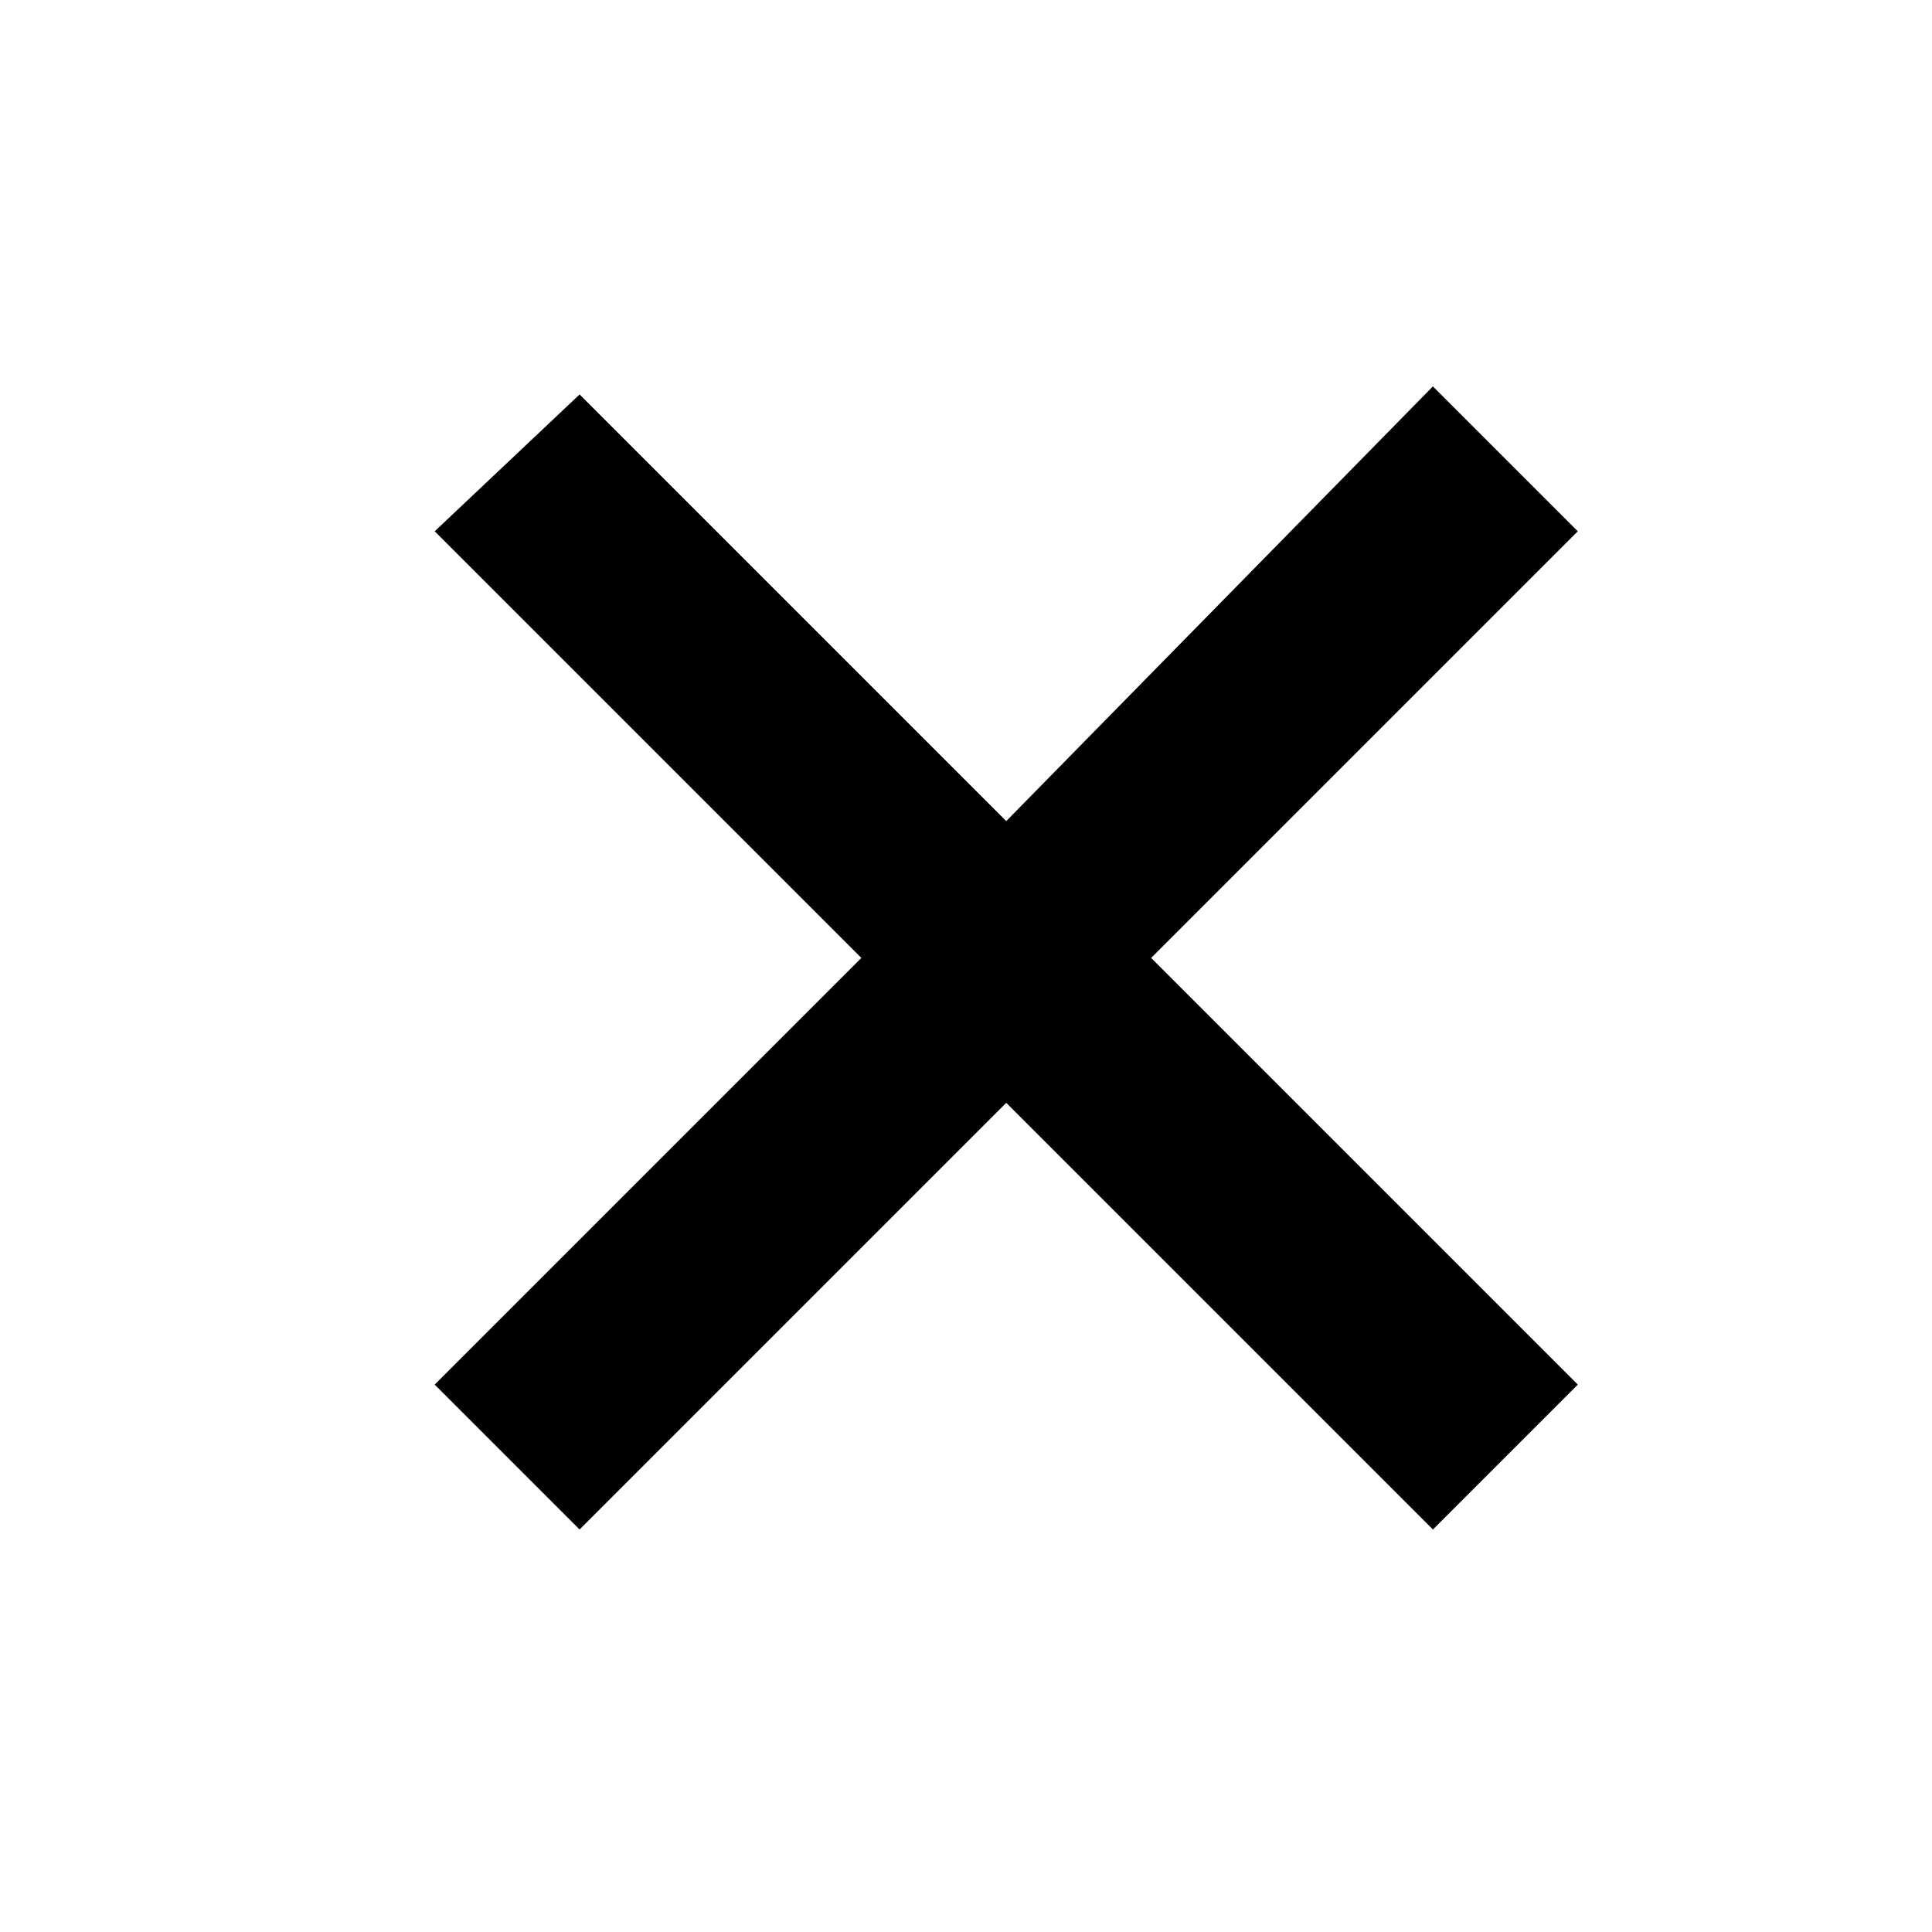
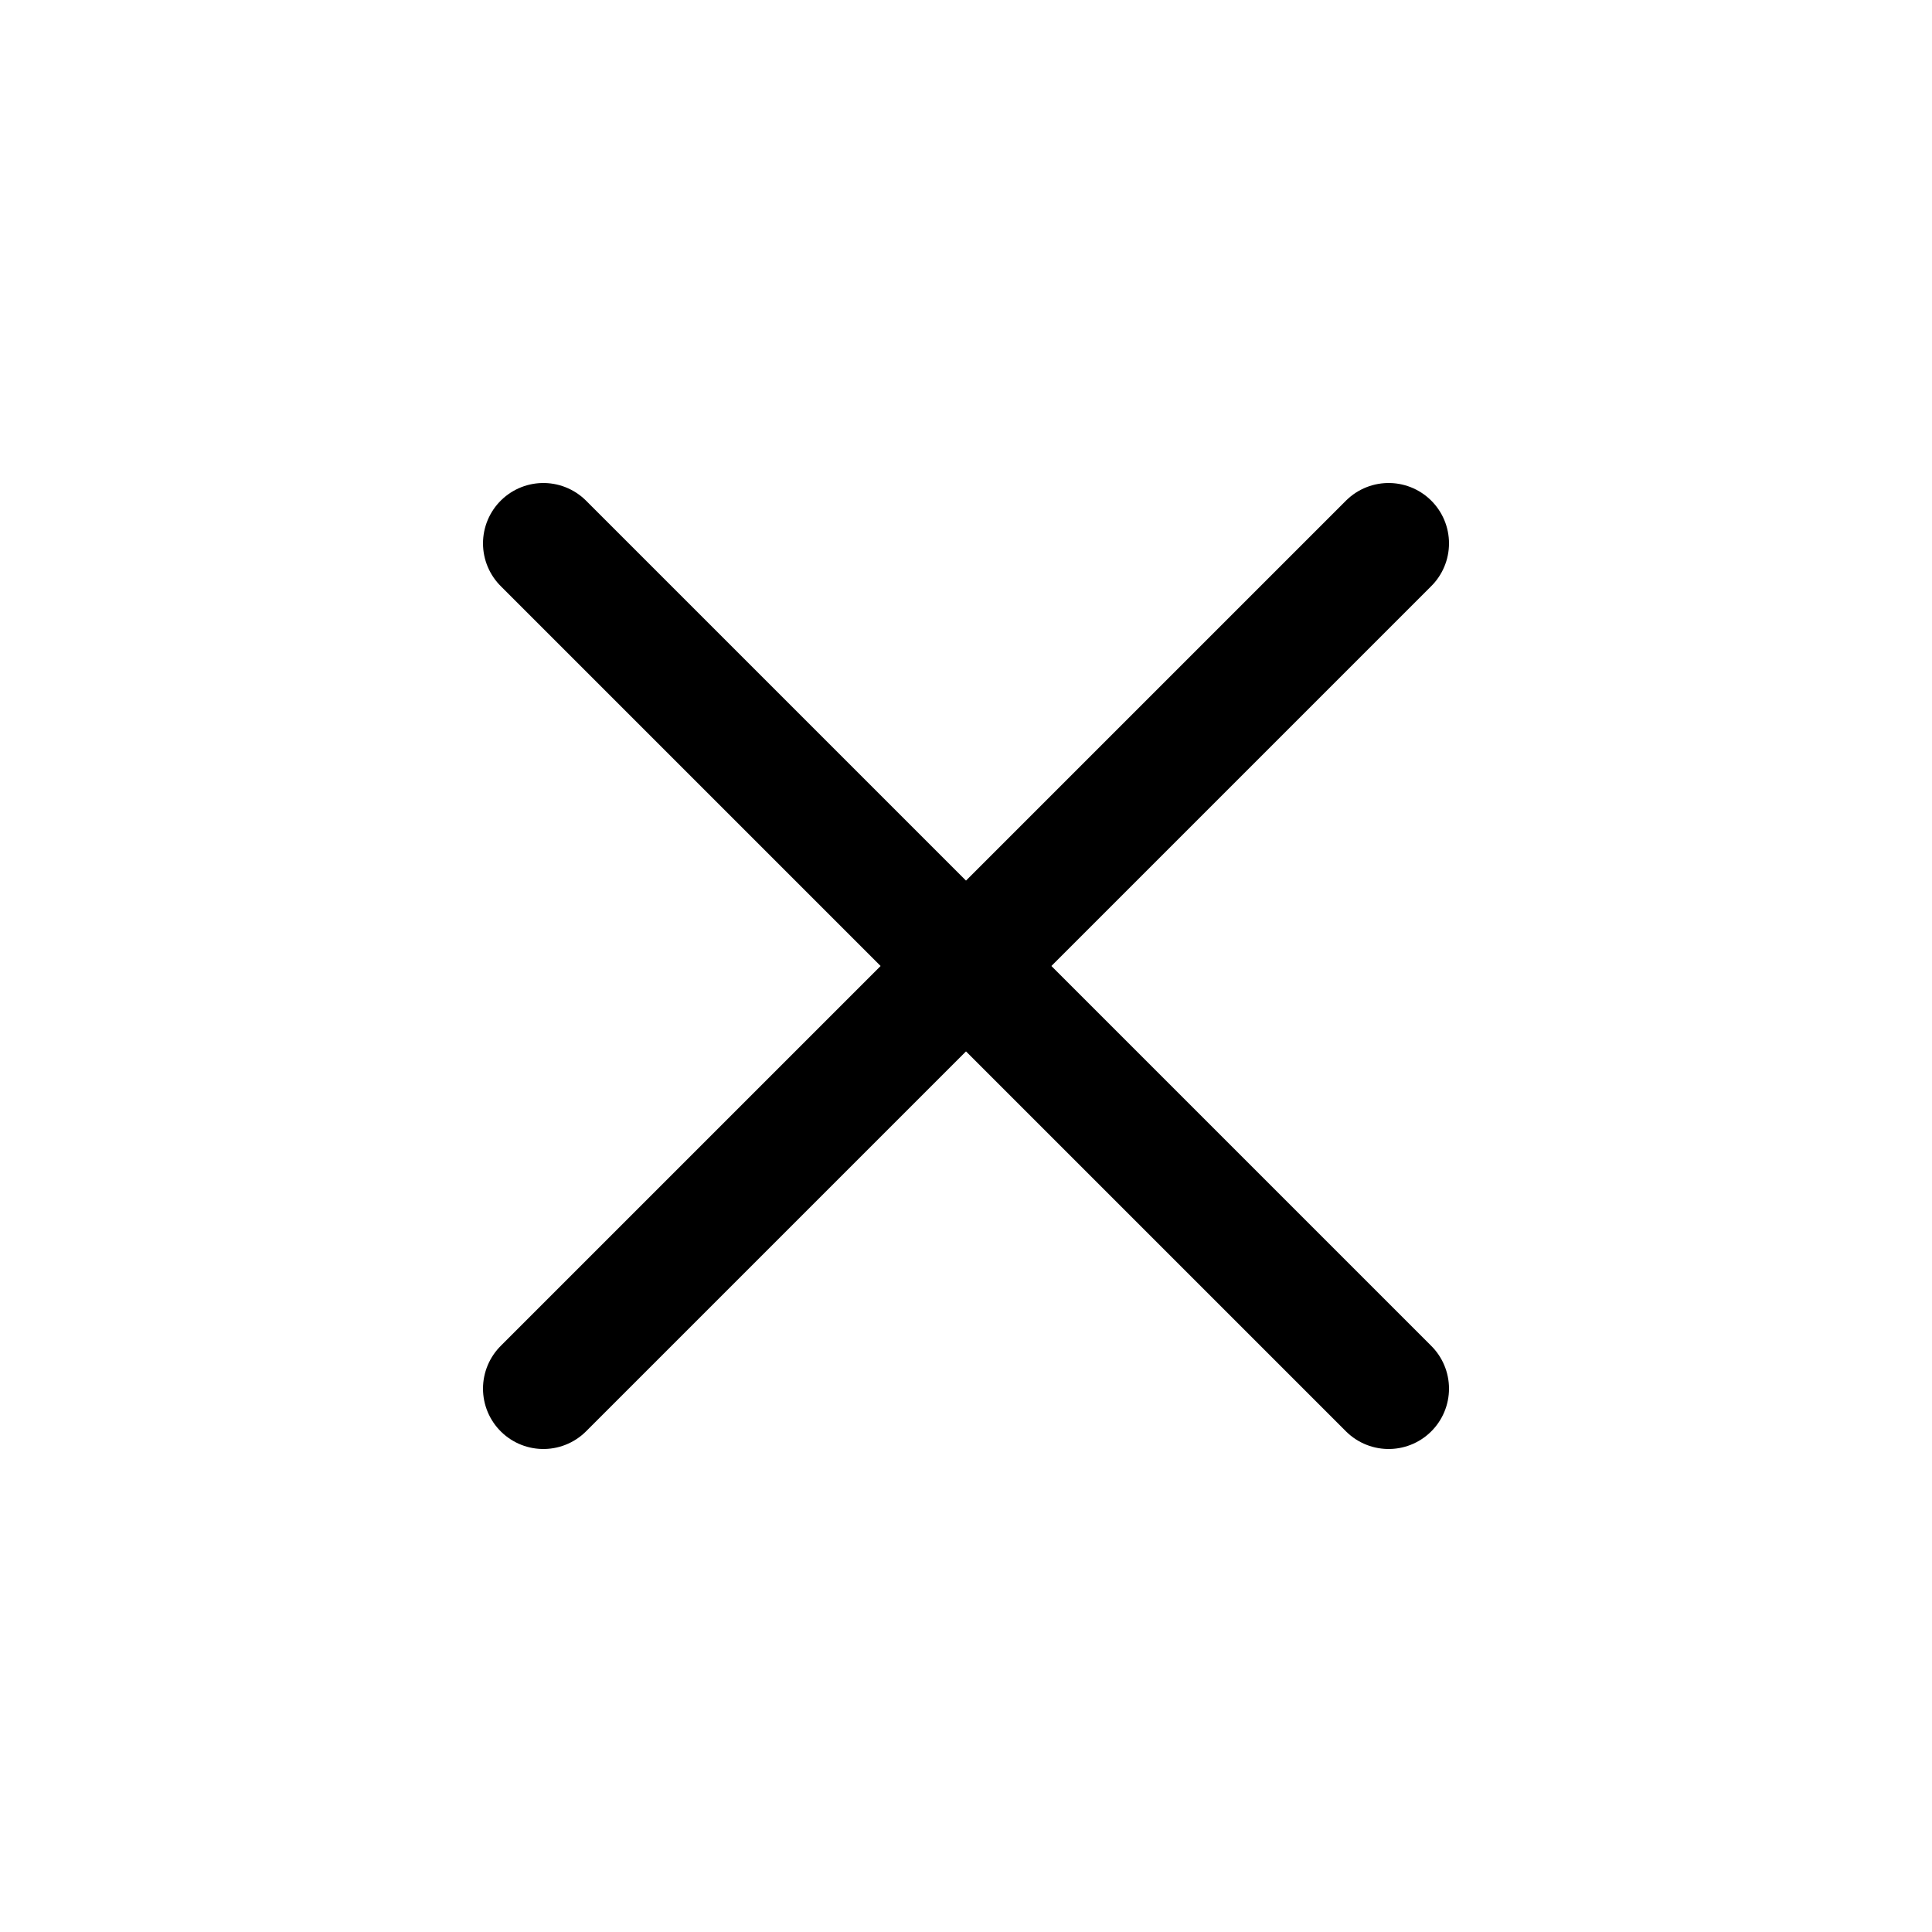
- <svg viewBox="0 0 24 24" height="24" width="24" fill="currentColor" enable-background="new 0 0 24 24">
-   <path d="M19.6 17.2L14.3 11.9L19.6 6.6L17.8 4.8L12.5 10.2L7.2 4.9L5.4 6.6L10.7 11.9L5.4 17.2L7.2 19L12.5 13.7L17.8 19L19.6 17.2Z" />
+ <svg xmlns="http://www.w3.org/2000/svg" viewBox="0 0 512 512">
+   <path fill="none" stroke="currentColor" stroke-linecap="round" stroke-linejoin="round" stroke-width="32" d="M368 368L144 144" />
+   <path fill="none" stroke="currentColor" stroke-linecap="round" stroke-linejoin="round" stroke-width="32" d="M368 144L144 368" />
</svg>
